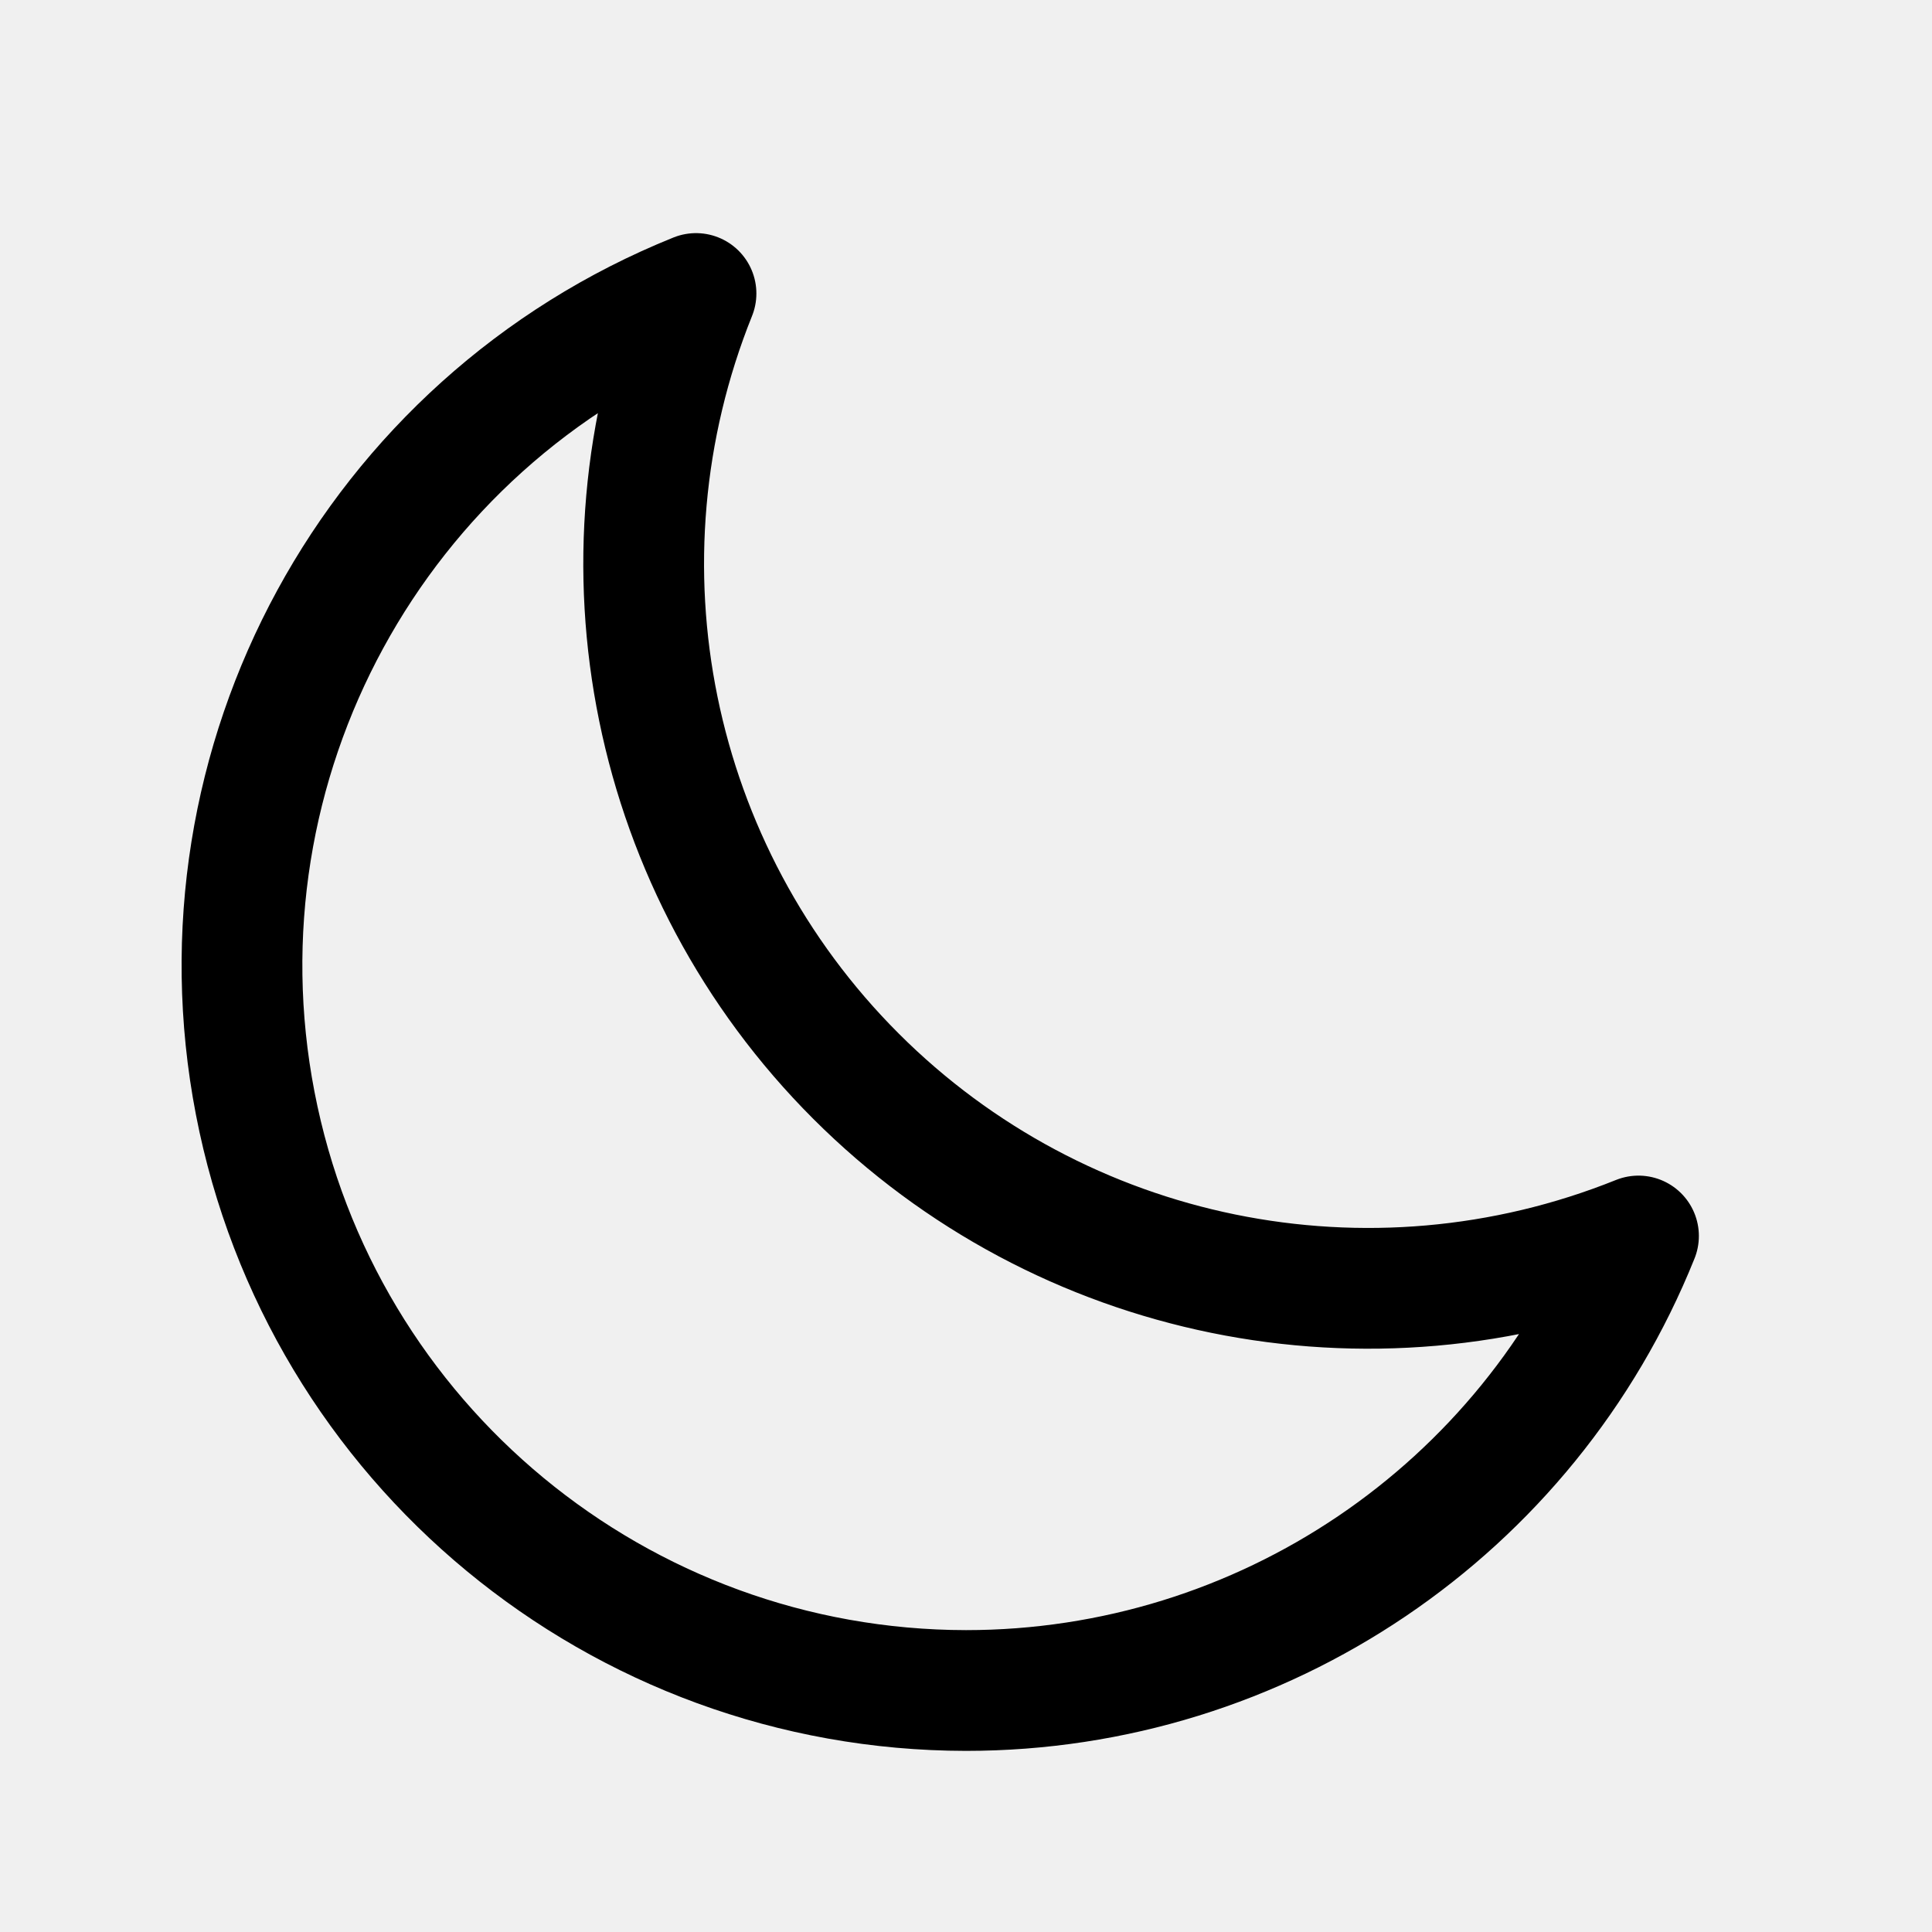
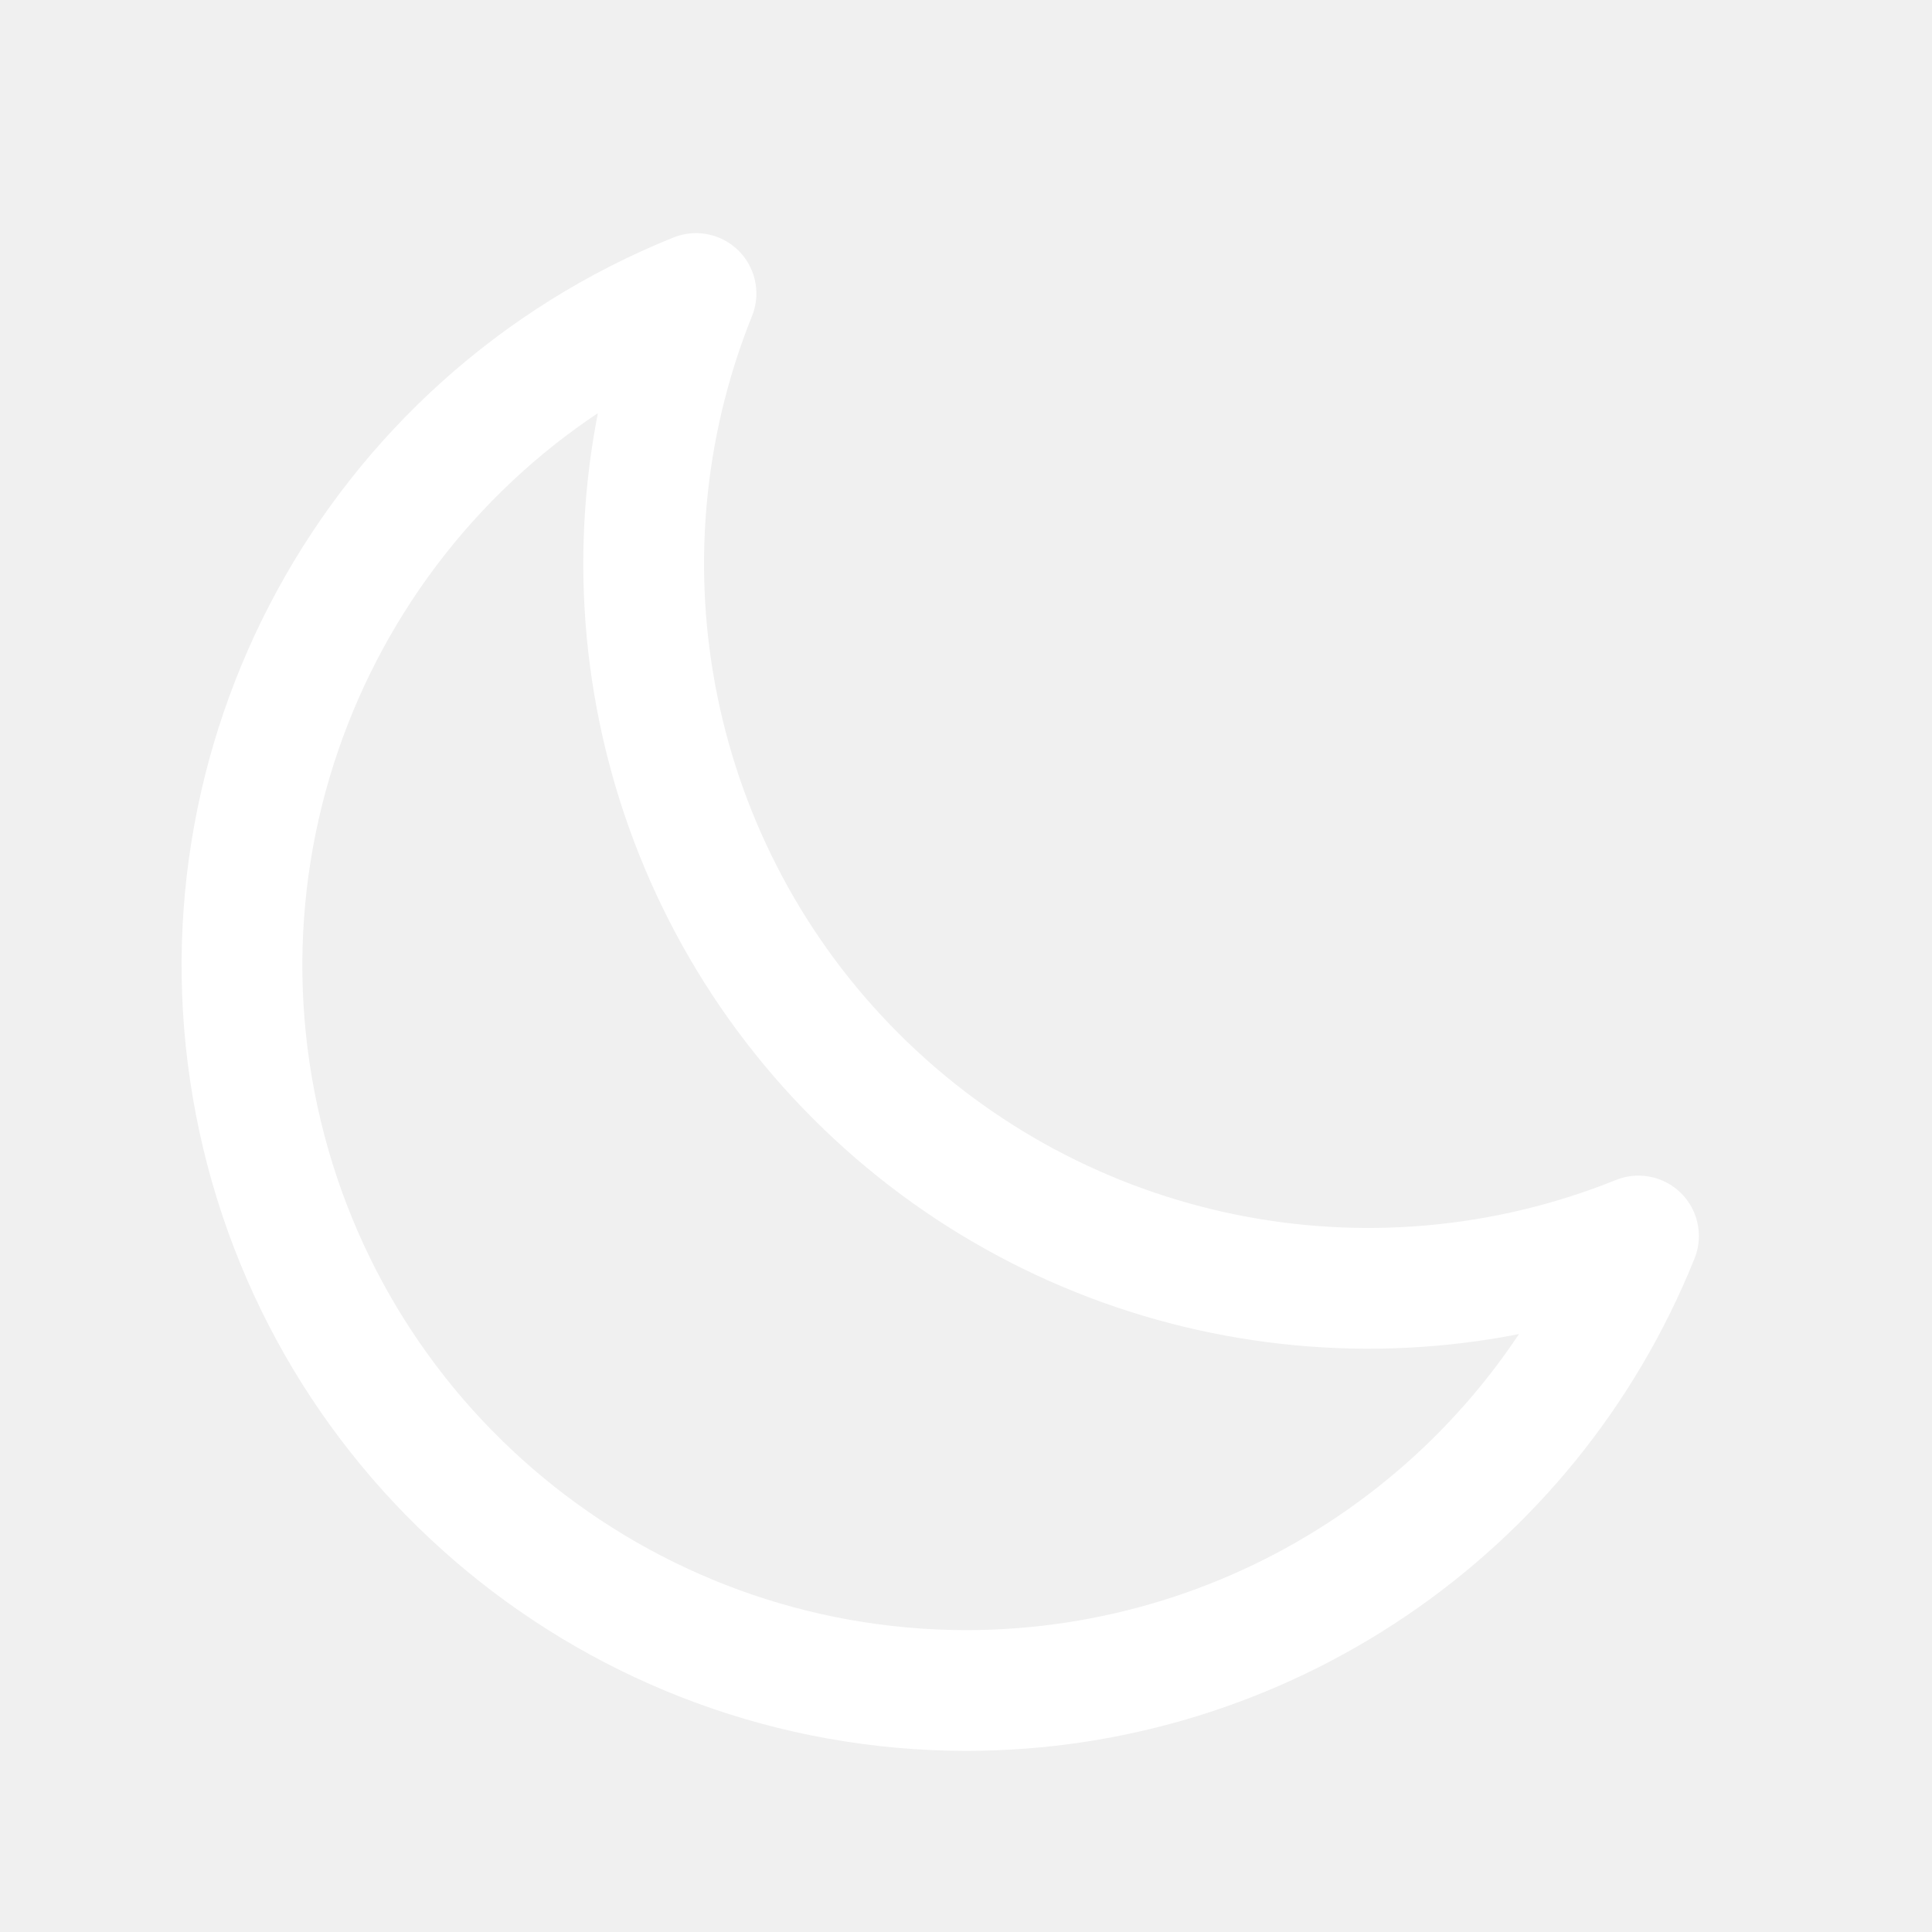
- <svg xmlns="http://www.w3.org/2000/svg" class="h-4 w-4 theme-icon" fill="none" viewBox="0 0 24 24" stroke="#000000" stroke-width="1.5">
+ <svg xmlns="http://www.w3.org/2000/svg" class="h-4 w-4 theme-icon" fill="none" viewBox="0 0 24 24" stroke="#ffffff" stroke-width="1.5">
  <path stroke-linecap="round" stroke-linejoin="round" d="M20.354 15.354A9 9 0 018.646 3.646 9.003 9.003 0 0012 21a9.003 9.003 0 008.354-5.646z" />
</svg>
